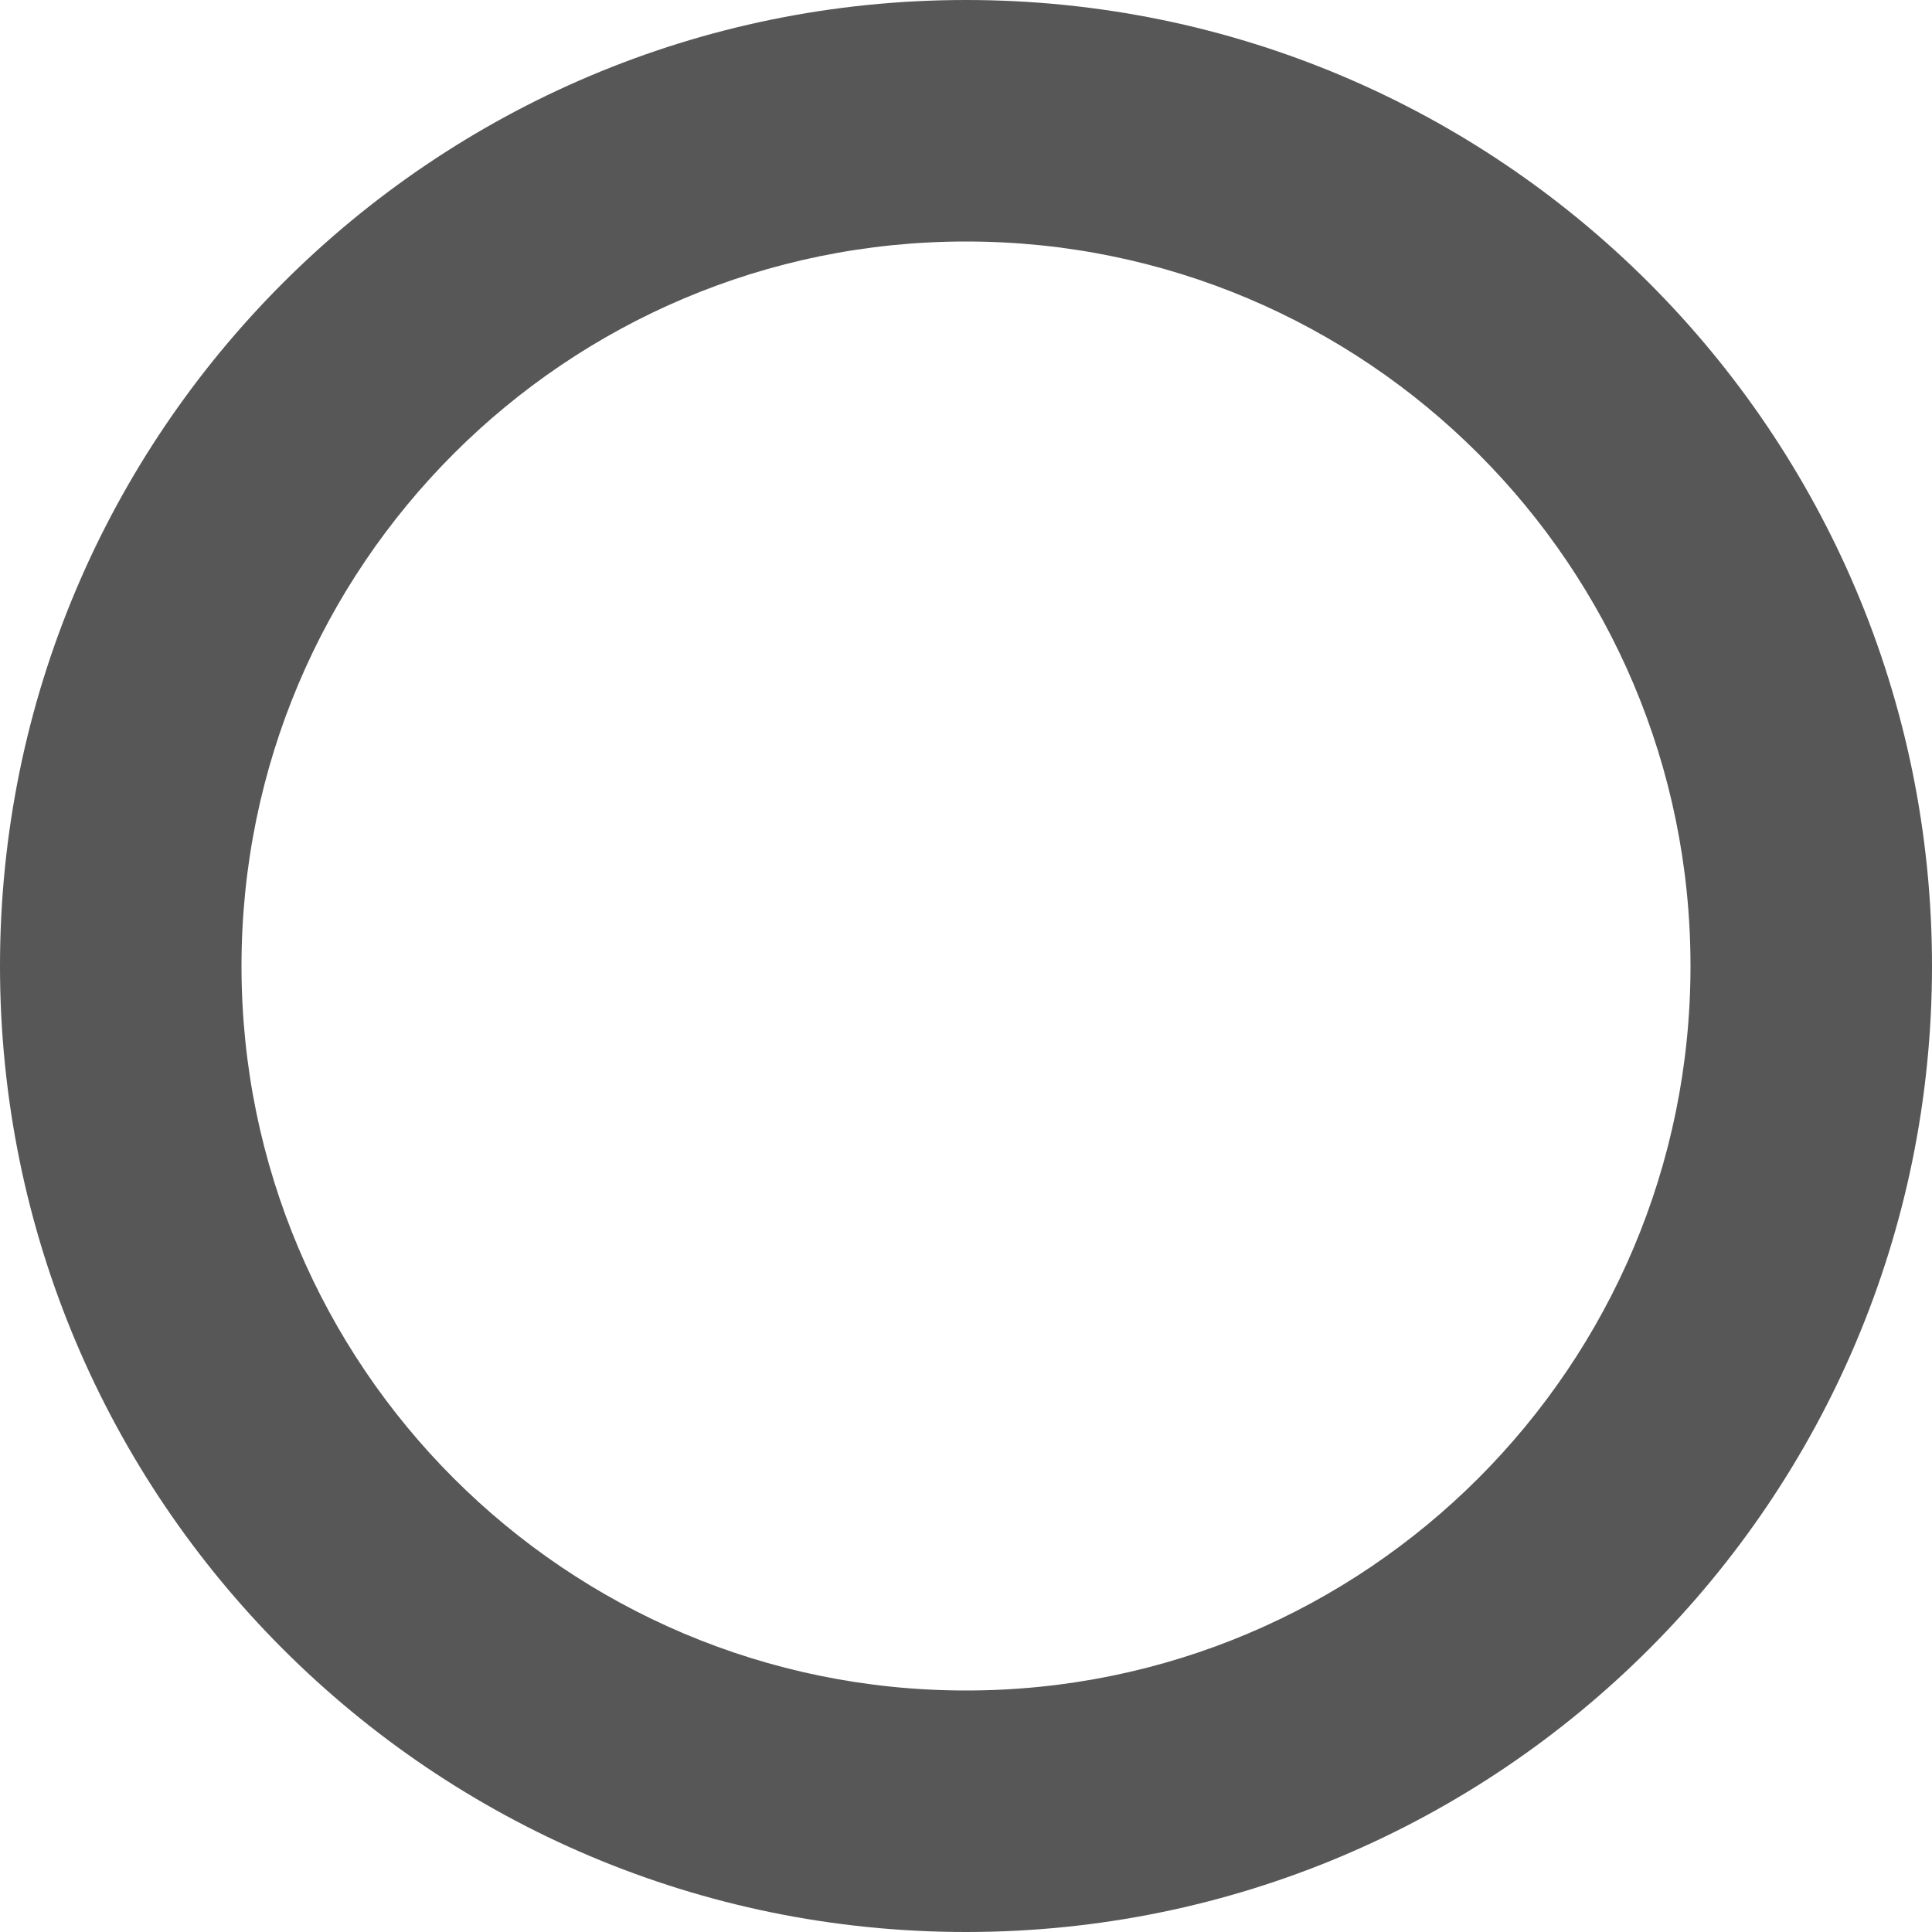
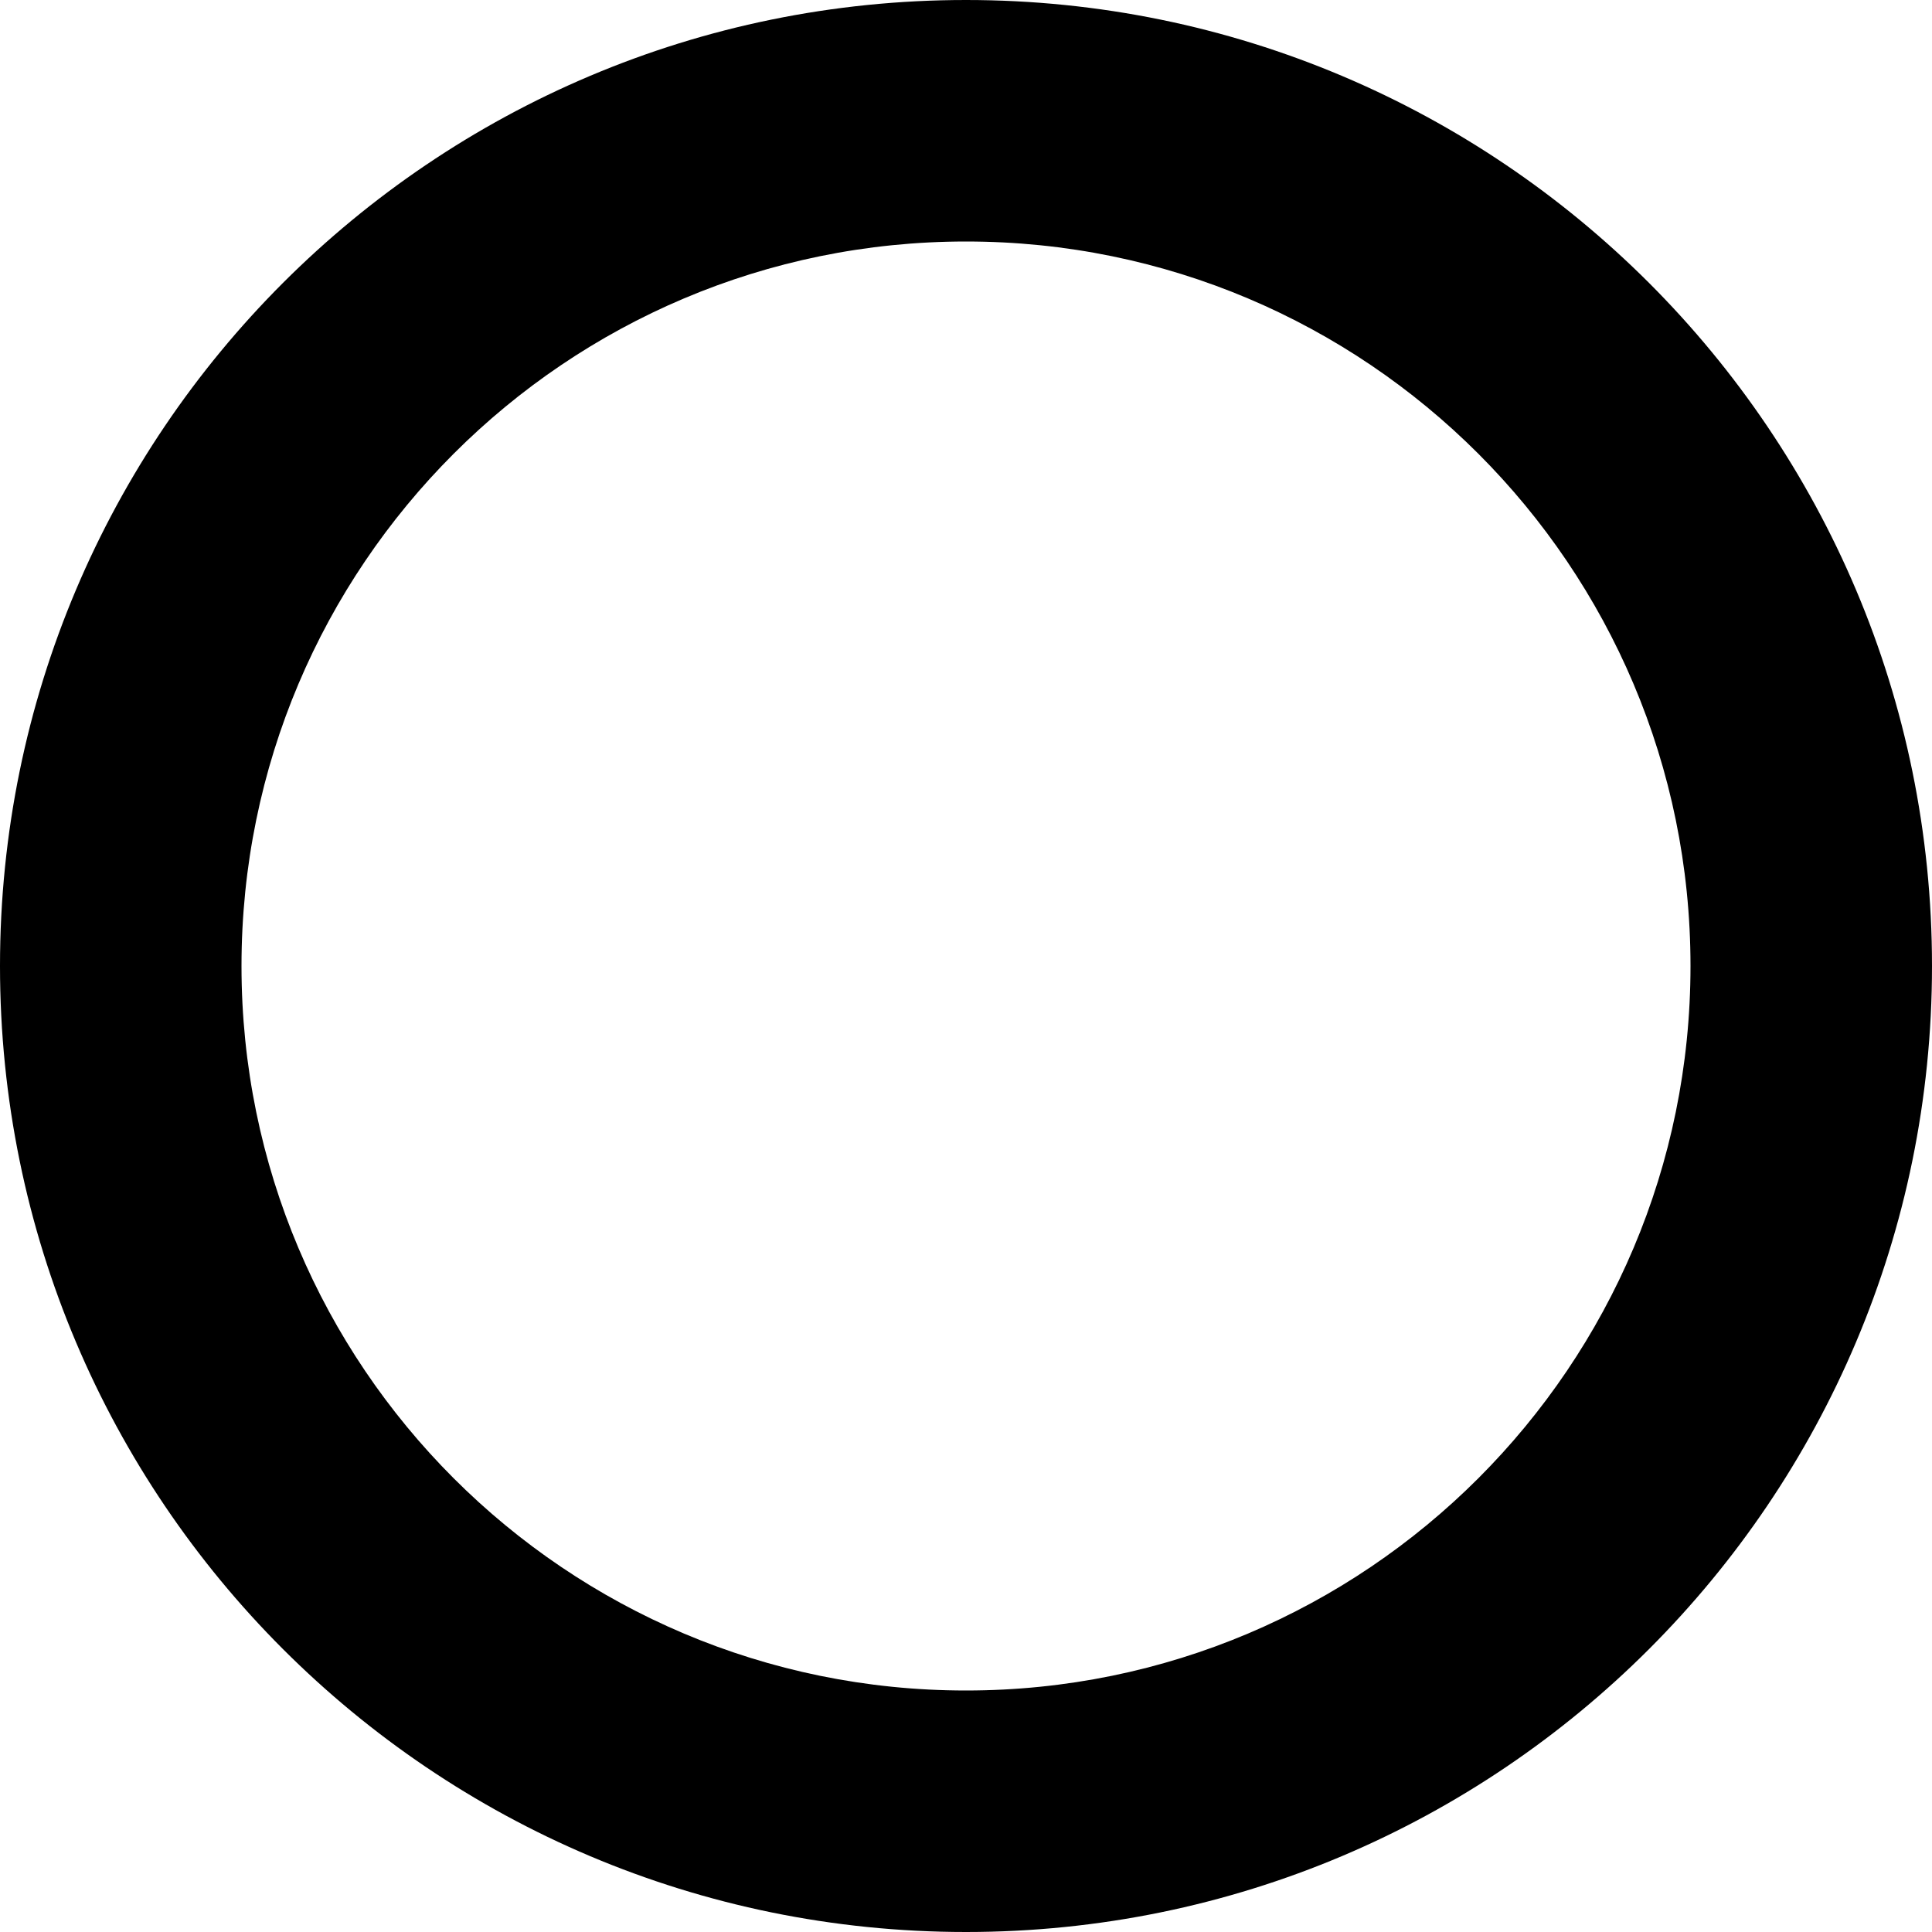
<svg xmlns="http://www.w3.org/2000/svg" width="128" height="128" id="svg2" version="1.1">
  <defs id="defs4">
    </defs>
  <g id="layer1" transform="translate(0,-924.3622)">
-     <path style="opacity:0.66;fill:#000000;fill-opacity:1;fill-rule:nonzero;stroke:none" d="M 64 0 C 28.654 7.1054274e-15 -1.1242185e-16 28.654 0 64 C 0 99.346 28.654 128 64 128 C 99.346 128 128 99.346 128 64 C 128 28.654 99.346 -1.4323277e-14 64 0 z M 64 16 C 90.51 16 112 37.49 112 64 C 112 90.51 90.51 112 64 112 C 37.49 112 16 90.51 16 64 C 16 37.49 37.49 16 64 16 z " transform="translate(0,924.3622)" id="path3798" />
-     <path style="opacity:0.66;fill:#000000;fill-opacity:1;fill-rule:nonzero;stroke:none" d="m -12,904.362 c 0,0 -38.4,52.8 -38.4,52.8 0,0 -14.4,-19.2 -14.4,-19.2 0,0 -19.2,0 -19.2,0 9.6,14.4 28.8,38.4 33.6,43.2 4.821,-4.798 57.6,-76.8 57.6,-76.8 0,0 -19.2,0 -19.2,0 z" id="path3802" />
-     <path style="opacity:0.66;fill:#000000;fill-opacity:1;fill-rule:nonzero;stroke:none" d="m 17.125,825.487 -11.312,11.312 26.875,26.875 -26.875,26.875 11.312,11.312 26.875,-26.875 26.875,26.875 11.312,-11.312 -26.875,-26.875 26.875,-26.875 -11.312,-11.312 -26.875,26.875 -26.875,-26.875 z" id="rect3836" />
-     <path style="opacity:0.66;fill:#000000;fill-opacity:1;fill-rule:nonzero;stroke:none" d="m 99.719,860.175 0,56 4,0 0,0.188 40.281,0 0,-16.188 -36.281,0 0,-40 -8,0 z" id="rect3863" />
-     <rect style="opacity:0.66;fill:#000000;fill-opacity:1;fill-rule:nonzero;stroke:none" id="rect3892" width="96" height="16" x="-104" y="976.362" />
+     <path style="opacity:1;fill:#000000;fill-opacity:1;fill-rule:nonzero;stroke:none" d="M 64 0 C 28.654 7.1054274e-15 -1.1242185e-16 28.654 0 64 C 0 99.346 28.654 128 64 128 C 99.346 128 128 99.346 128 64 C 128 28.654 99.346 -1.4323277e-14 64 0 z M 64 16 C 90.51 16 112 37.49 112 64 C 112 90.51 90.51 112 64 112 C 37.49 112 16 90.51 16 64 C 16 37.49 37.49 16 64 16 z " transform="translate(0,924.3622)" id="path3798" />
+     <path style="opacity:1;fill:#000000;fill-opacity:1;fill-rule:nonzero;stroke:none" d="m -12,904.362 c 0,0 -38.4,52.8 -38.4,52.8 0,0 -14.4,-19.2 -14.4,-19.2 0,0 -19.2,0 -19.2,0 9.6,14.4 28.8,38.4 33.6,43.2 4.821,-4.798 57.6,-76.8 57.6,-76.8 0,0 -19.2,0 -19.2,0 z" id="path3802" />
+     <path style="opacity:1;fill:#000000;fill-opacity:1;fill-rule:nonzero;stroke:none" d="m 17.125,825.487 -11.312,11.312 26.875,26.875 -26.875,26.875 11.312,11.312 26.875,-26.875 26.875,26.875 11.312,-11.312 -26.875,-26.875 26.875,-26.875 -11.312,-11.312 -26.875,26.875 -26.875,-26.875 z" id="rect3836" />
+     <path style="opacity:1;fill:#000000;fill-opacity:1;fill-rule:nonzero;stroke:none" d="m 99.719,860.175 0,56 4,0 0,0.188 40.281,0 0,-16.188 -36.281,0 0,-40 -8,0 z" id="rect3863" />
+     <rect style="opacity:1;fill:#000000;fill-opacity:1;fill-rule:nonzero;stroke:none" id="rect3892" width="96" height="16" x="-104" y="976.362" />
  </g>
</svg>
